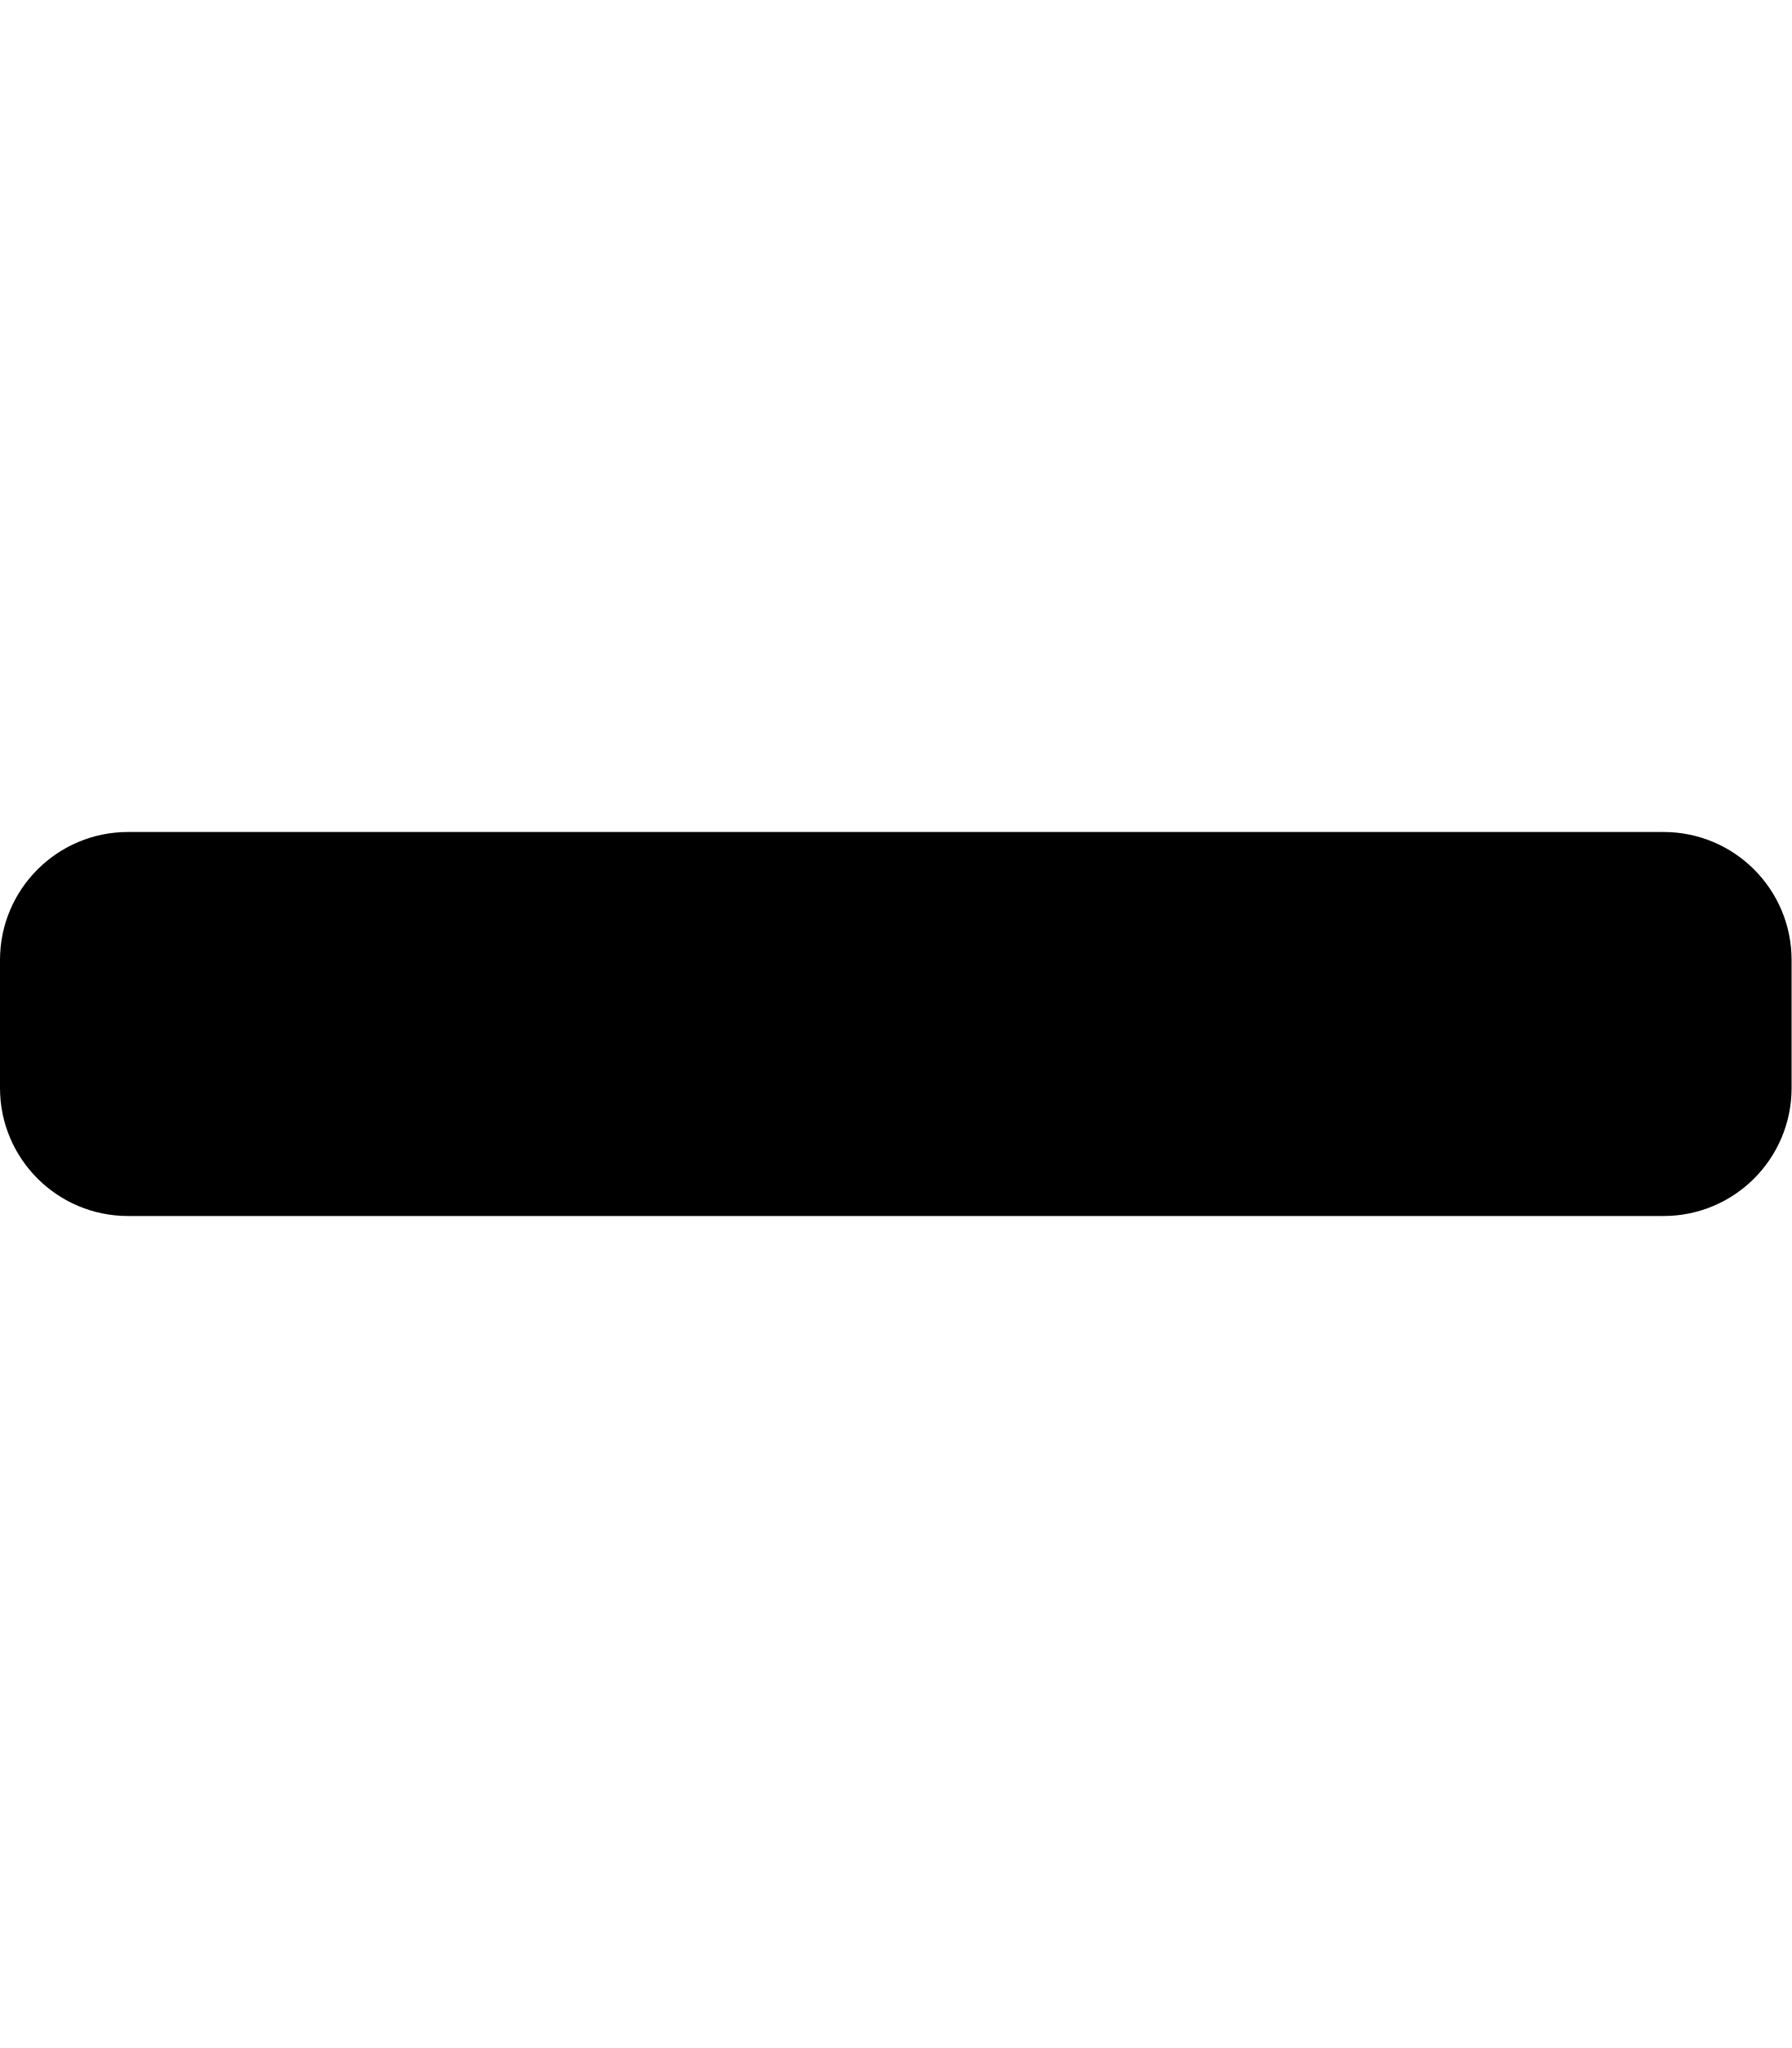
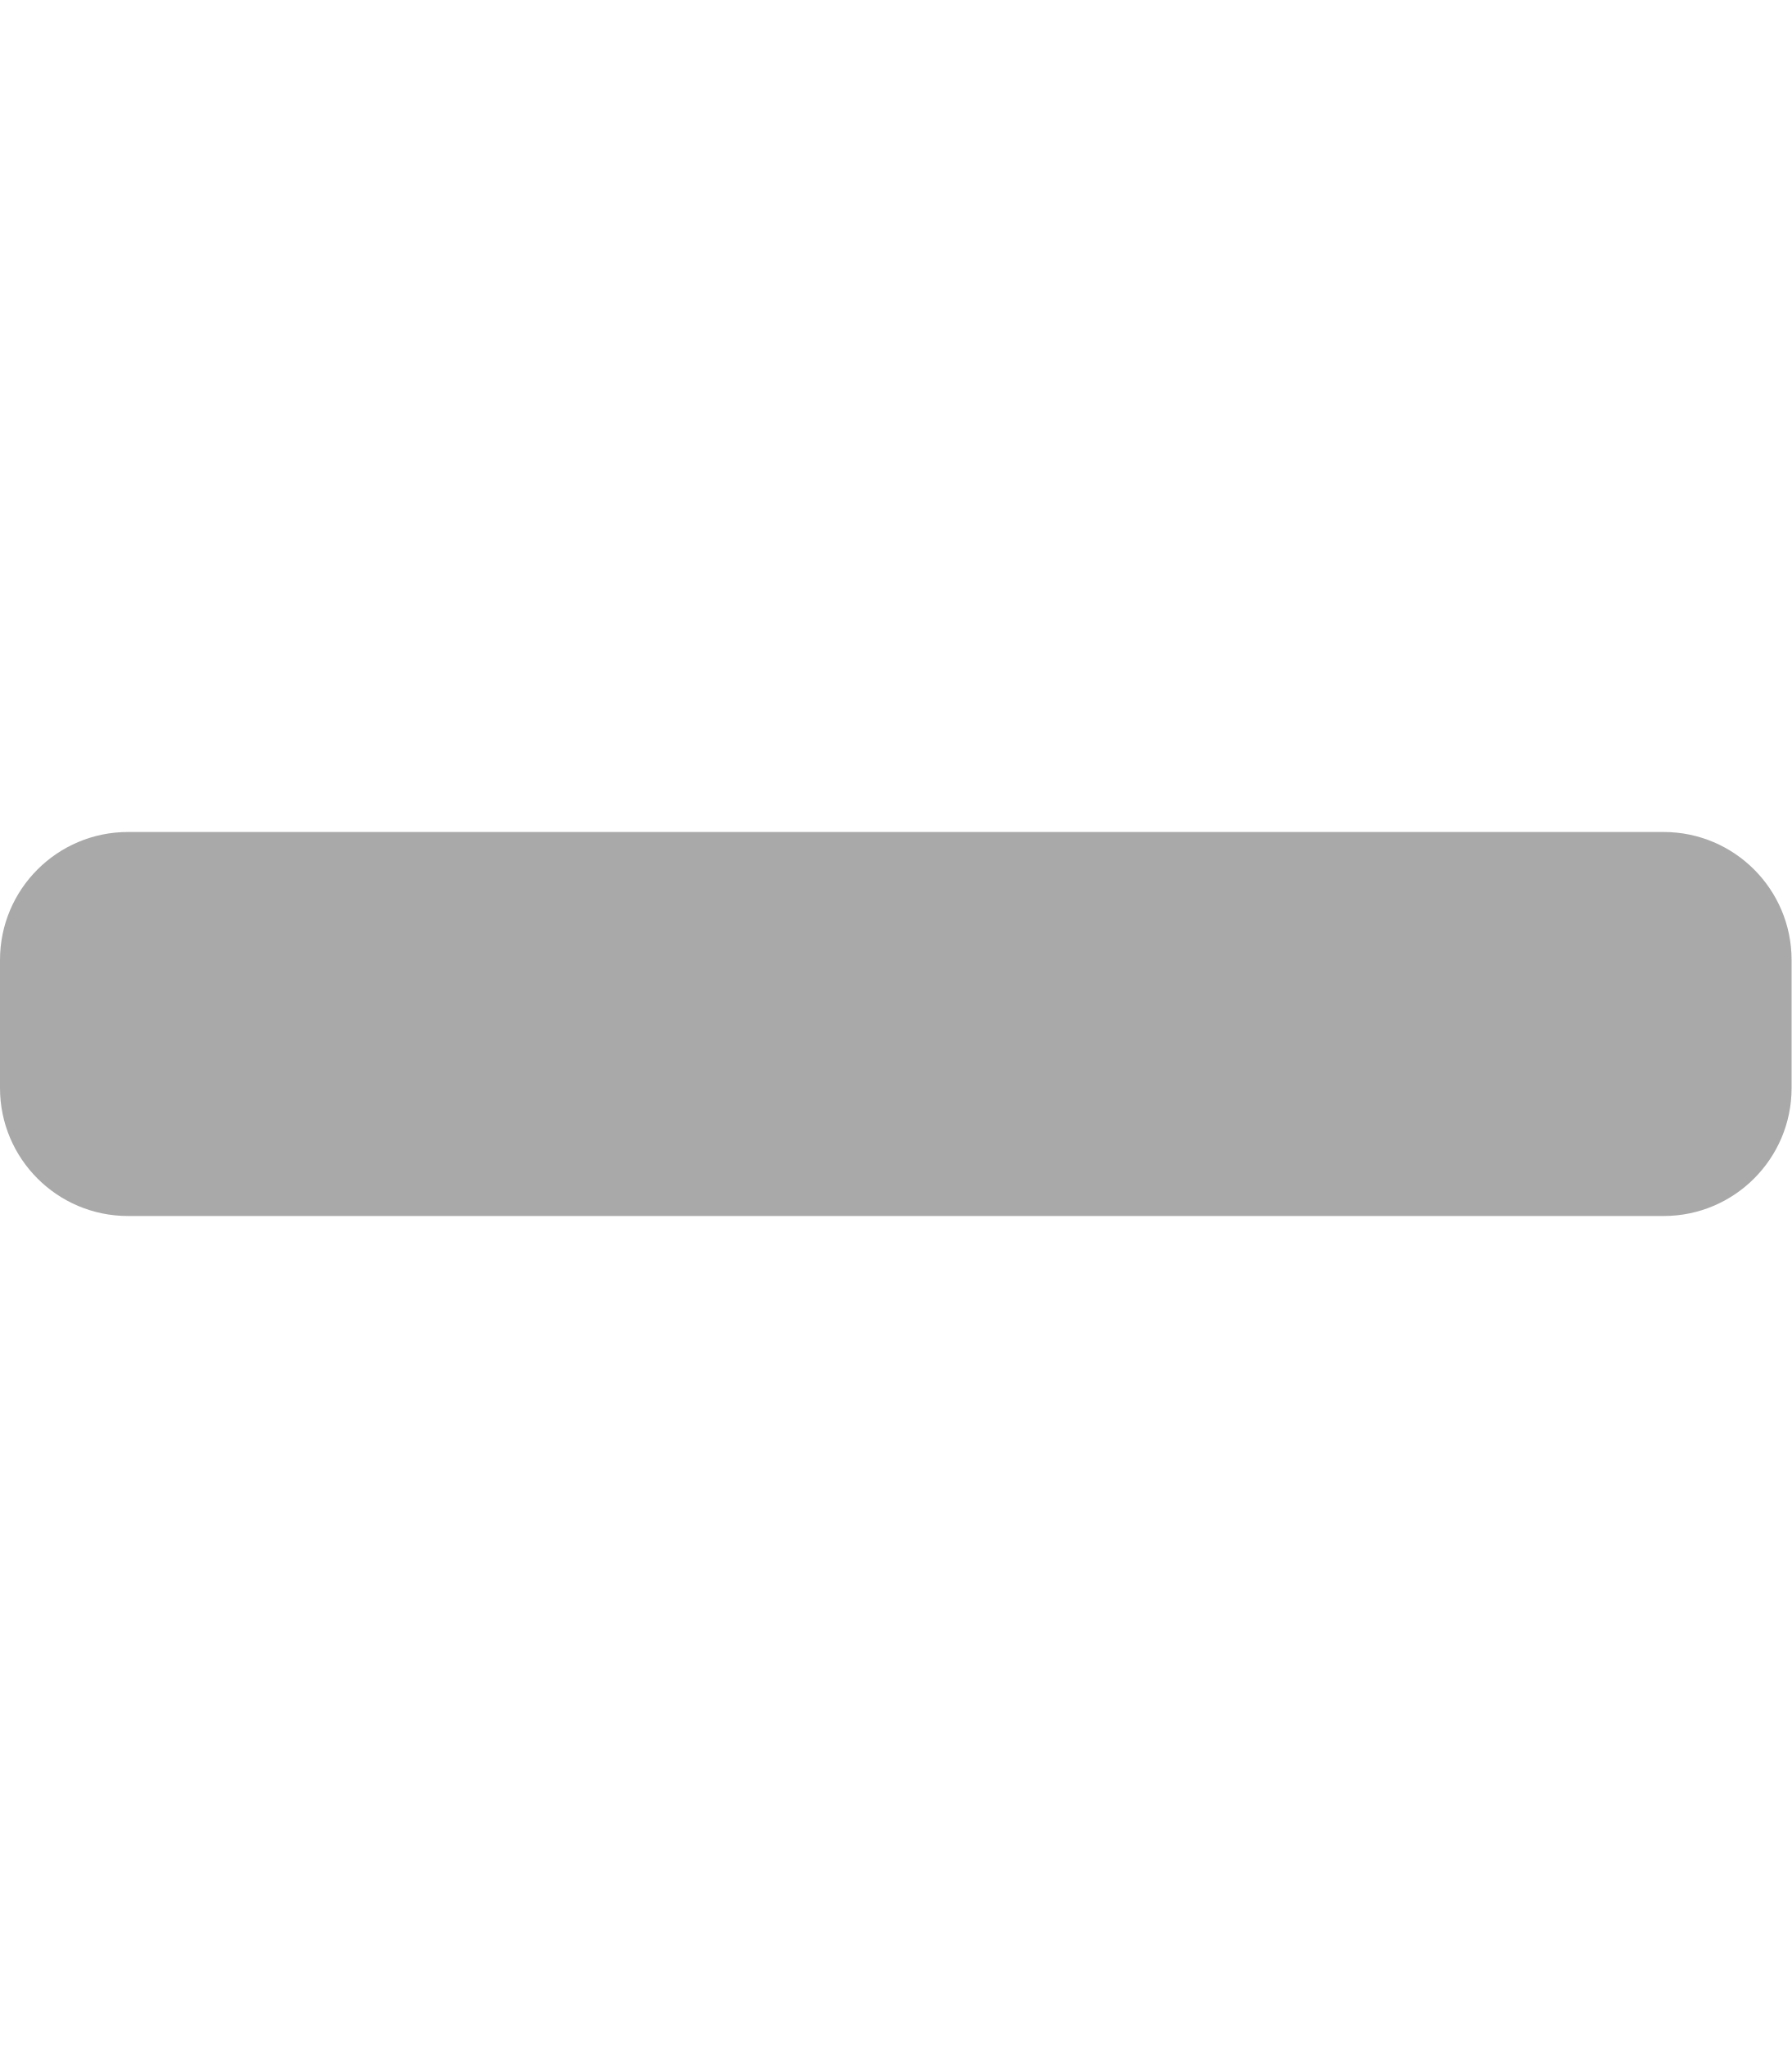
<svg xmlns="http://www.w3.org/2000/svg" aria-hidden="true" focusable="false" data-prefix="fas" data-icon="minus" class="svg-inline--fa fa-minus fa-w-14" role="img" viewBox="0 0 448 512">
-   <path fill="currentColor" d="M416 208H32c-17.67 0-32 14.33-32 32v32c0 17.67 14.33 32 32 32h384c17.67 0 32-14.33 32-32v-32c0-17.67-14.33-32-32-32z" />
+   <path fill="#a9a9a9" d="M416 208H32c-17.67 0-32 14.33-32 32v32c0 17.67 14.33 32 32 32h384c17.67 0 32-14.33 32-32v-32c0-17.67-14.33-32-32-32z" />
</svg>
